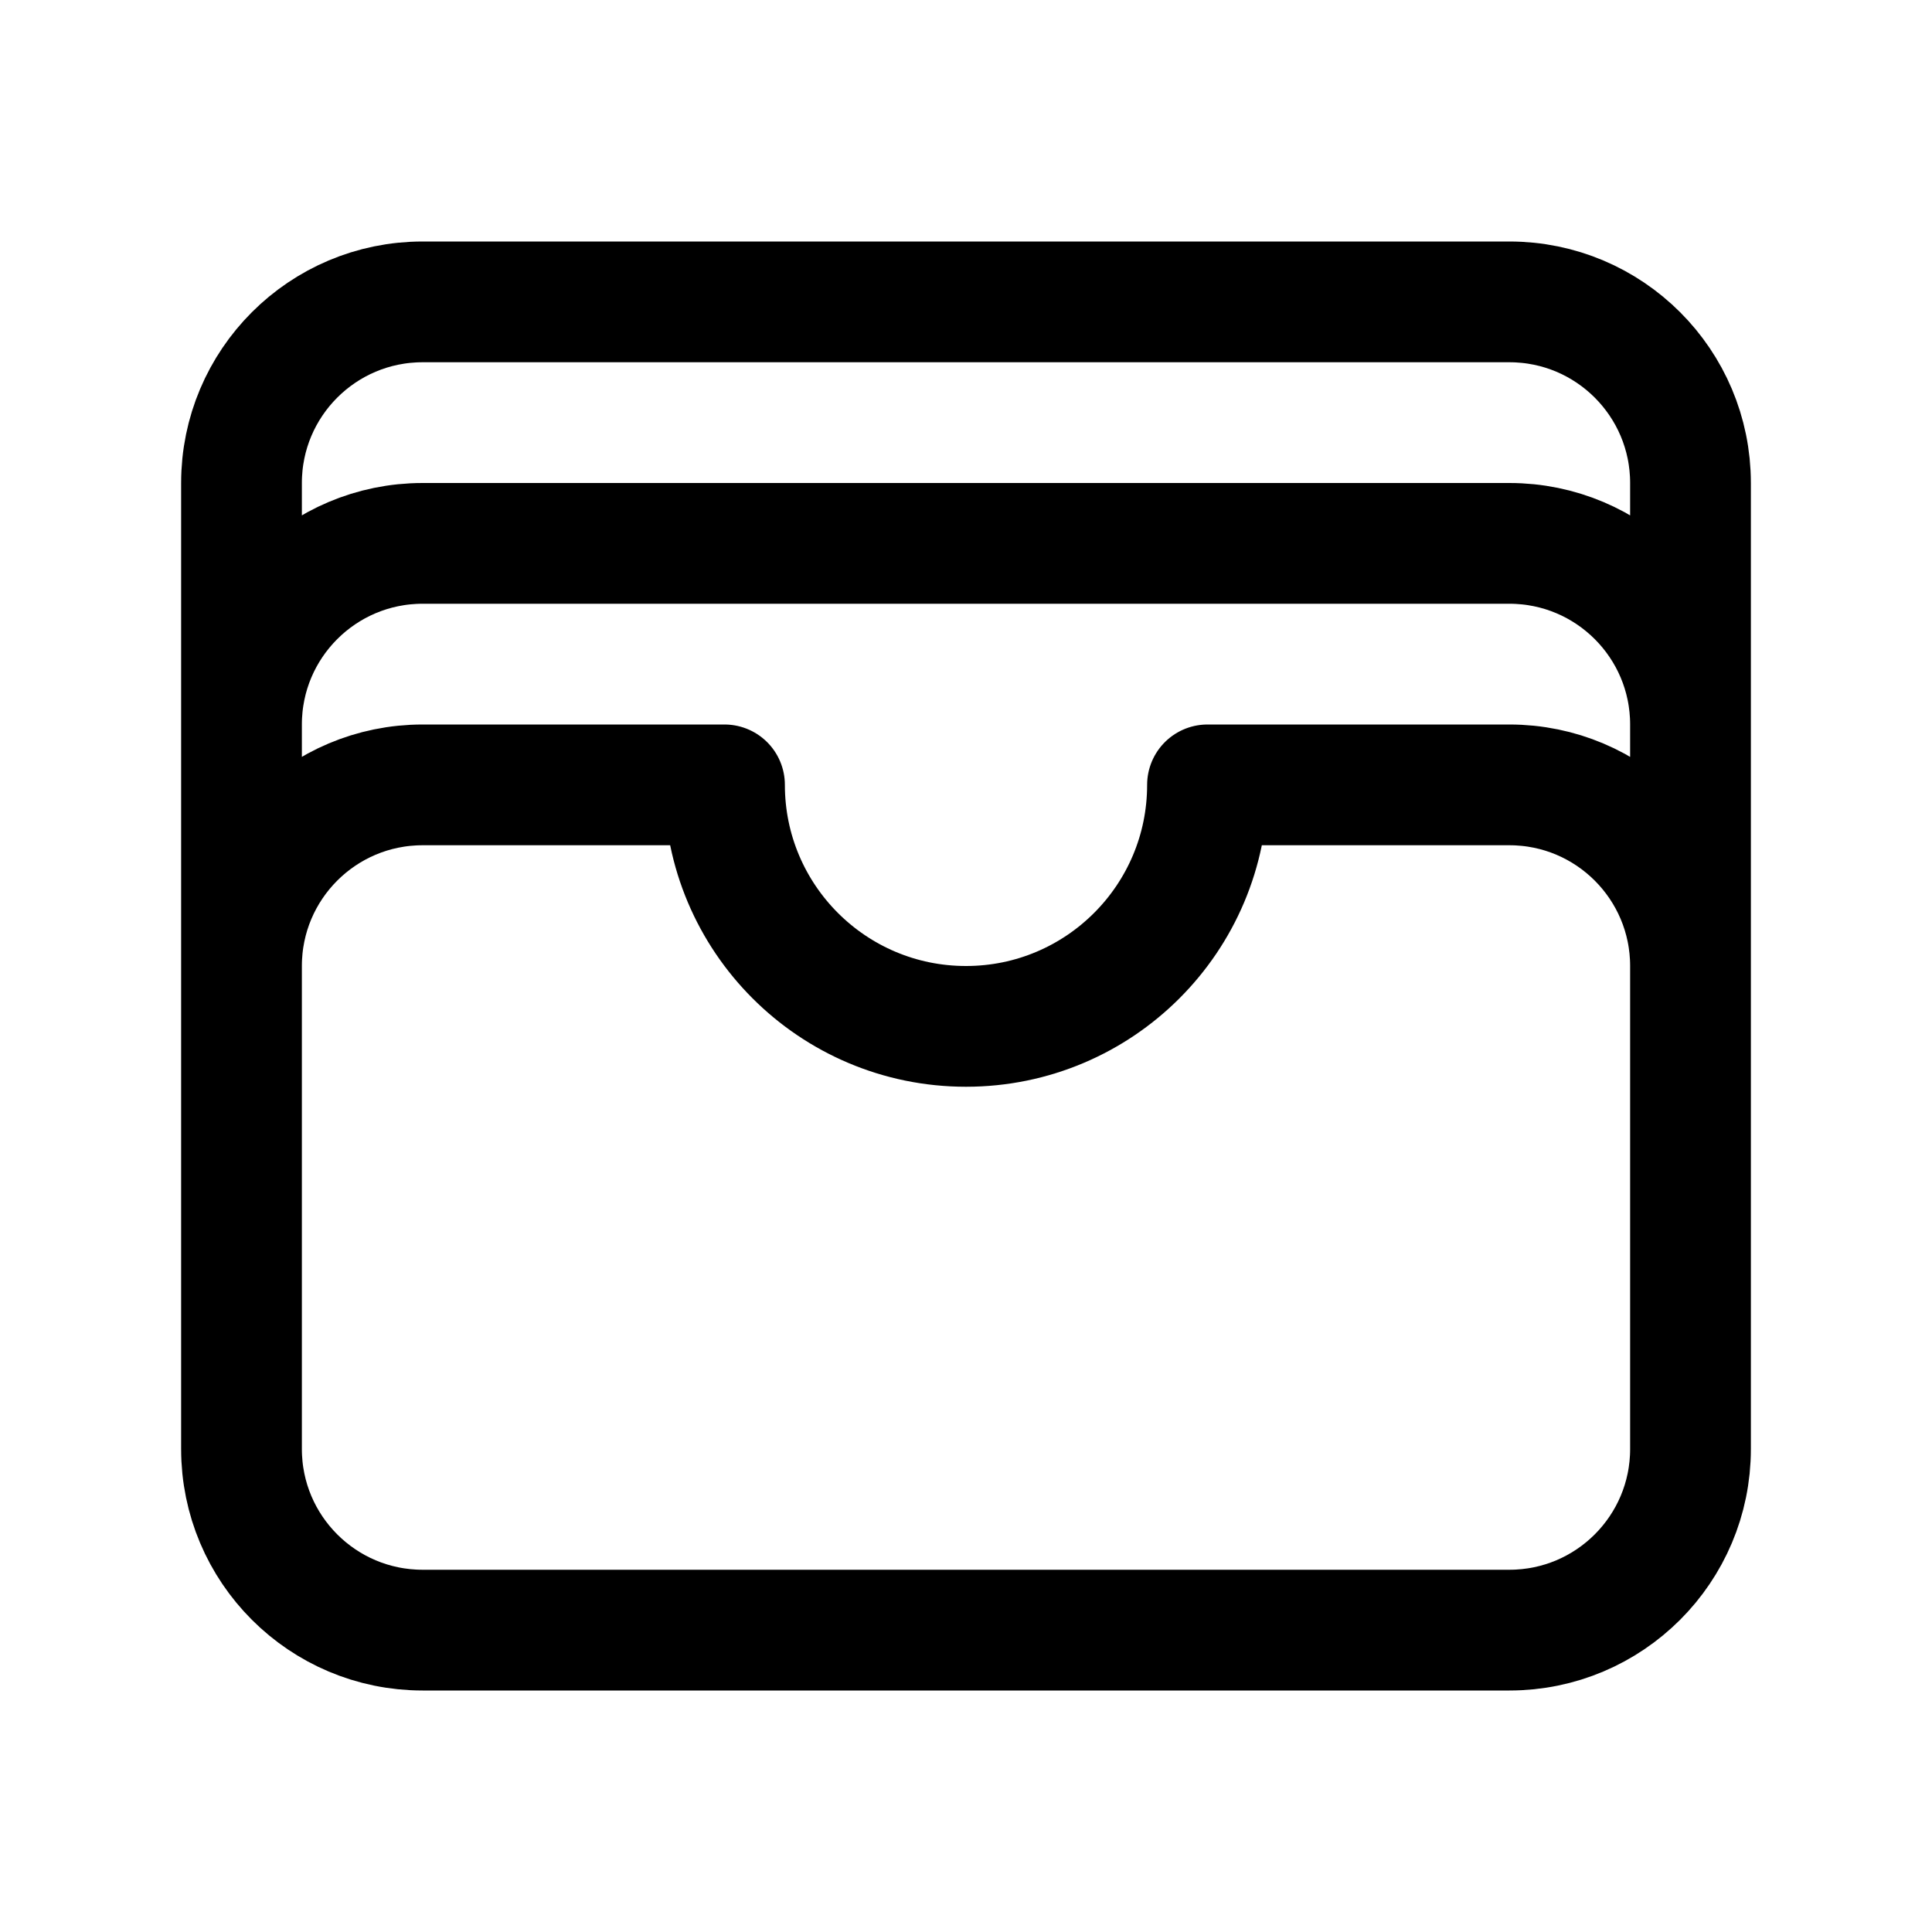
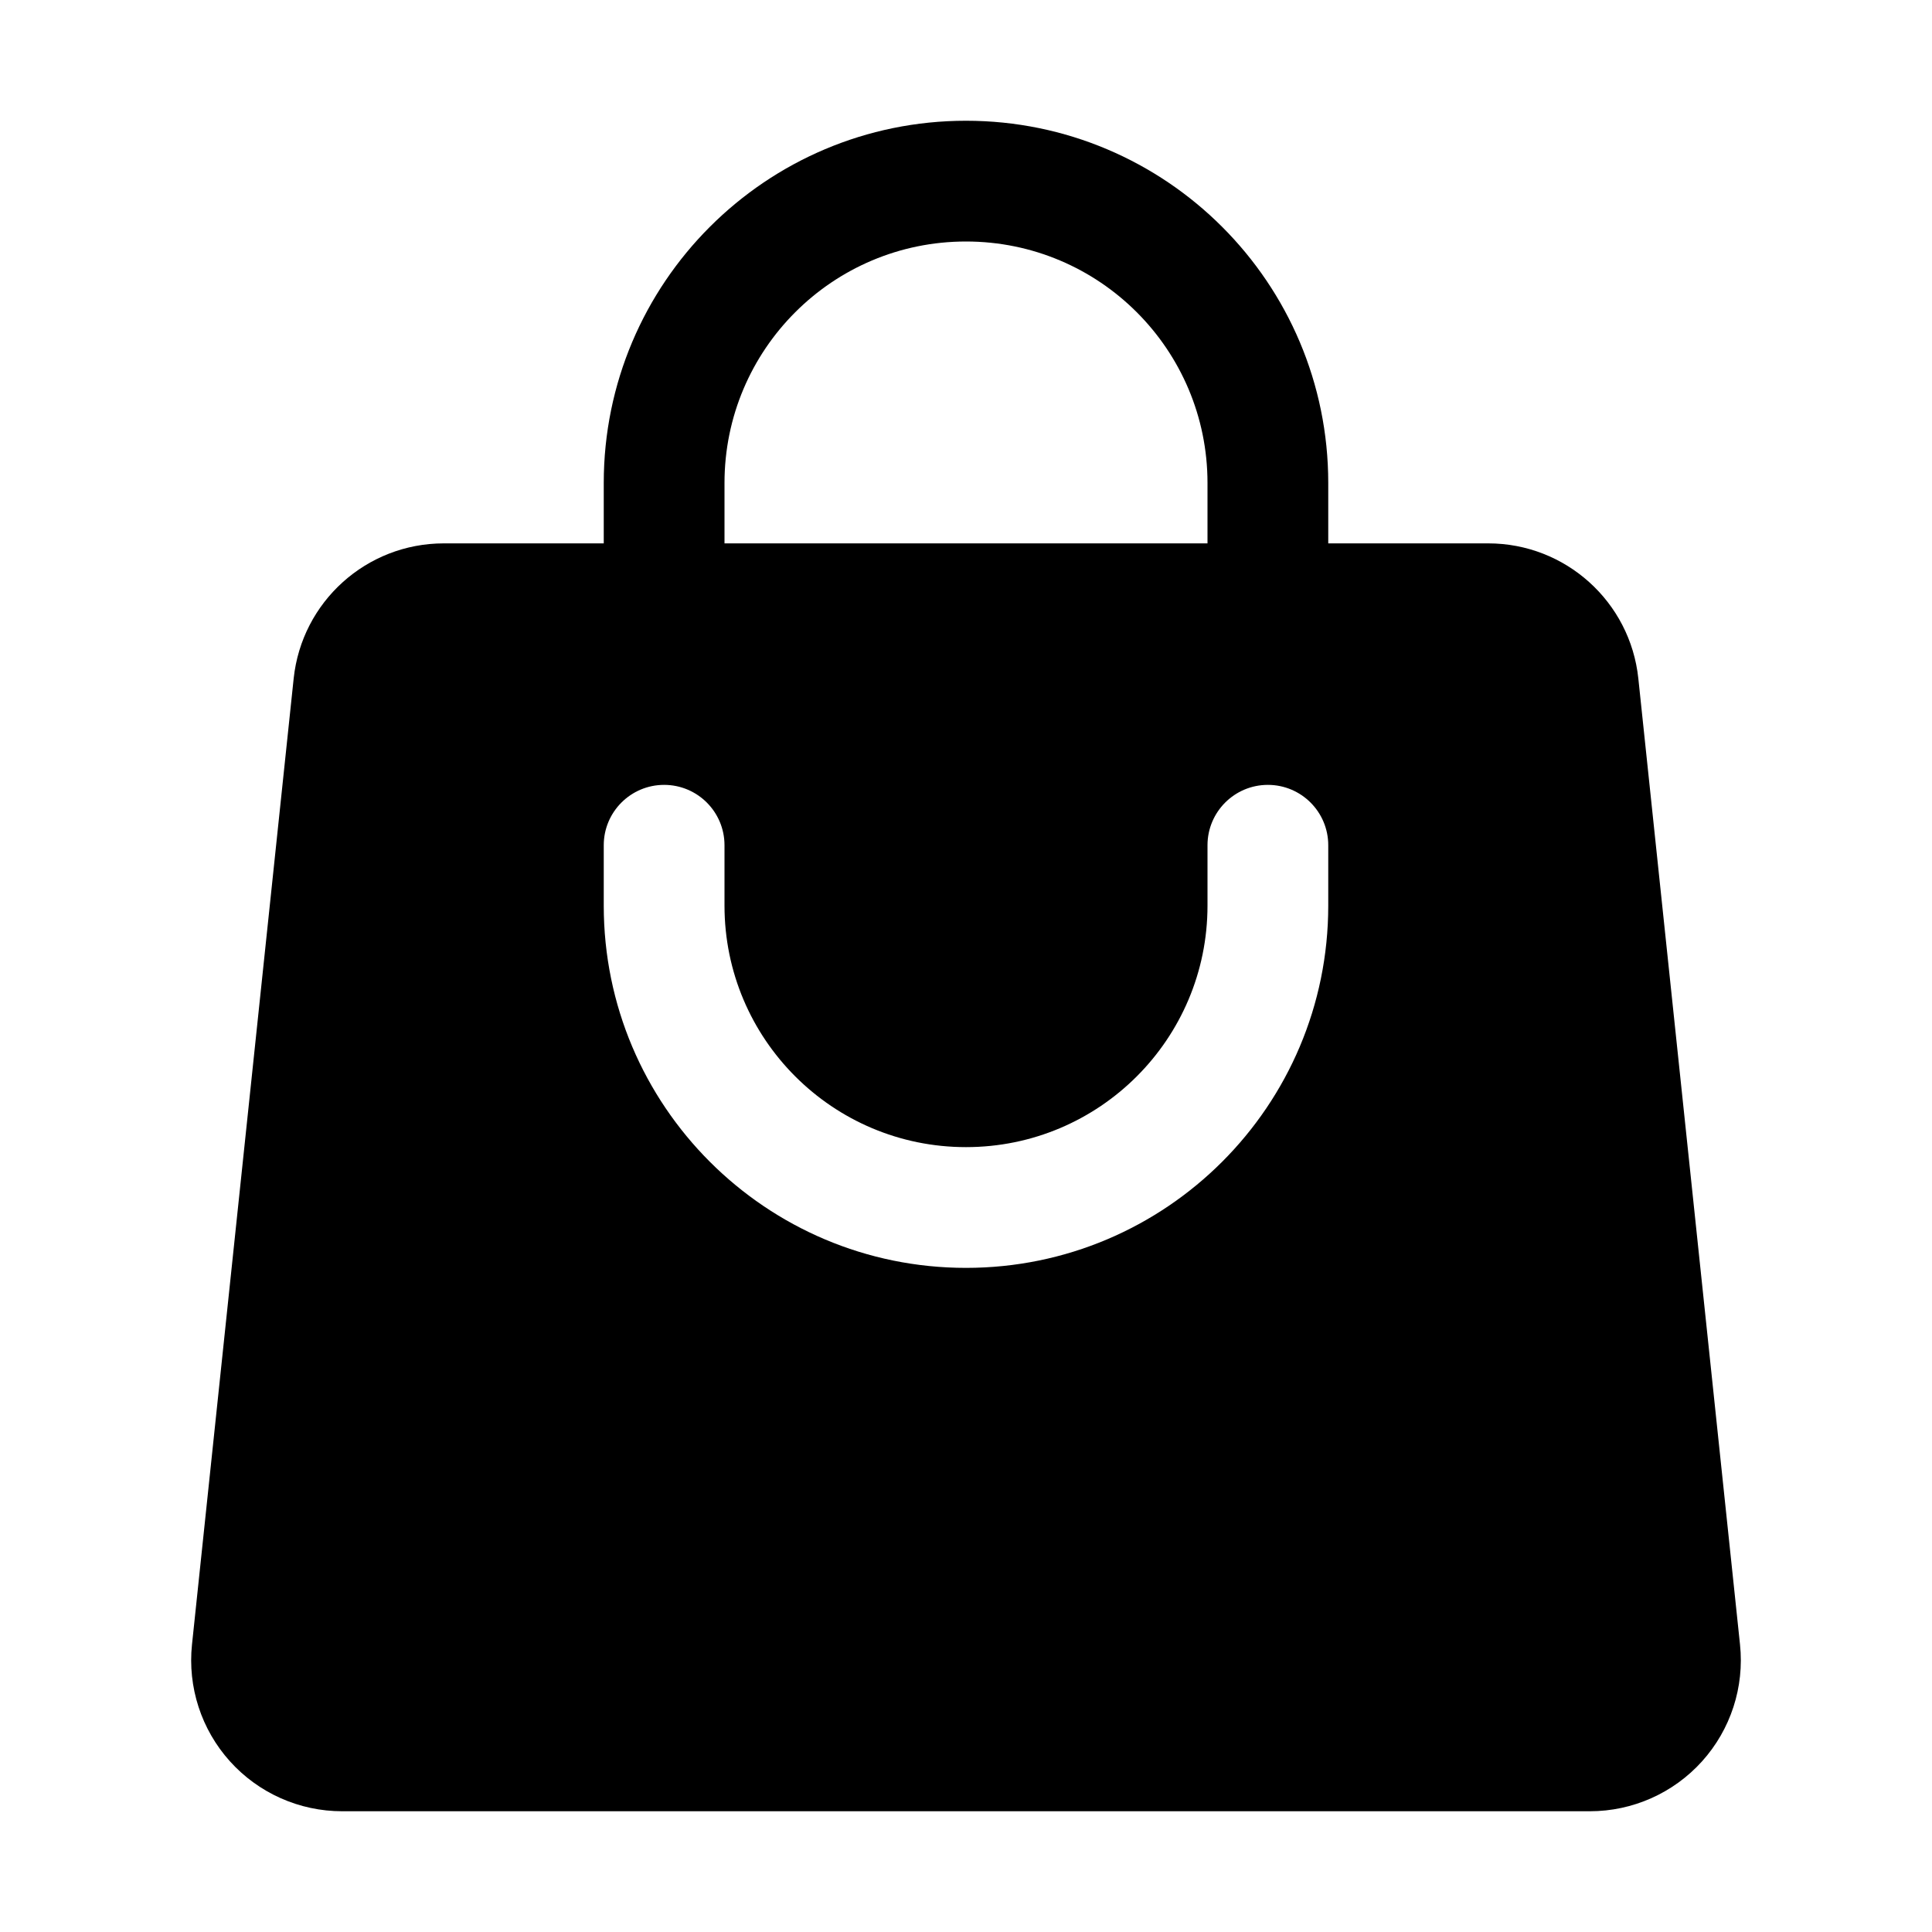
- <svg xmlns="http://www.w3.org/2000/svg" data-slot="icon" fill="none" stroke-width="1.5" stroke="currentColor" viewBox="0 0 24 24" aria-hidden="true">
-   <path stroke-linecap="round" stroke-linejoin="round" d="M21 12a2.25 2.25 0 0 0-2.25-2.25H15a3 3 0 1 1-6 0H5.25A2.25 2.25 0 0 0 3 12m18 0v6a2.25 2.25 0 0 1-2.25 2.25H5.25A2.25 2.25 0 0 1 3 18v-6m18 0V9M3 12V9m18 0a2.25 2.25 0 0 0-2.25-2.25H5.25A2.25 2.25 0 0 0 3 9m18 0V6a2.25 2.25 0 0 0-2.25-2.25H5.25A2.25 2.25 0 0 0 3 6v3" />
+ <svg xmlns="http://www.w3.org/2000/svg" viewBox="0 0 24 24" fill="currentColor" class="size-6">
+   <path fill-rule="evenodd" d="M7.5 6v.75H5.513c-.96 0-1.764.724-1.865 1.679l-1.263 12A1.875 1.875 0 0 0 4.25 22.5h15.5a1.875 1.875 0 0 0 1.865-2.071l-1.263-12a1.875 1.875 0 0 0-1.865-1.679H16.5V6a4.5 4.5 0 1 0-9 0ZM12 3a3 3 0 0 0-3 3v.75h6V6a3 3 0 0 0-3-3Zm-3 8.25a3 3 0 1 0 6 0v-.75a.75.75 0 0 1 1.5 0v.75a4.5 4.5 0 1 1-9 0v-.75a.75.75 0 0 1 1.5 0v.75Z" clip-rule="evenodd" />
</svg>
